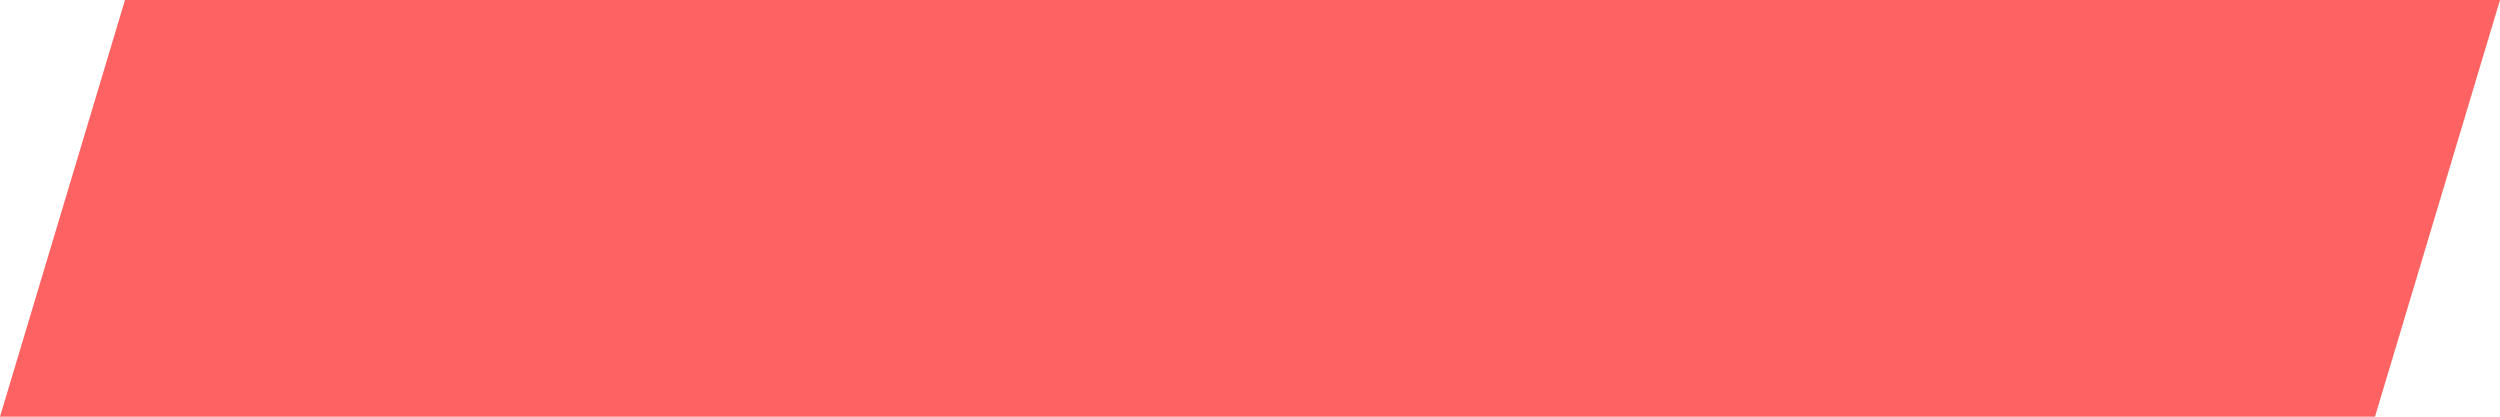
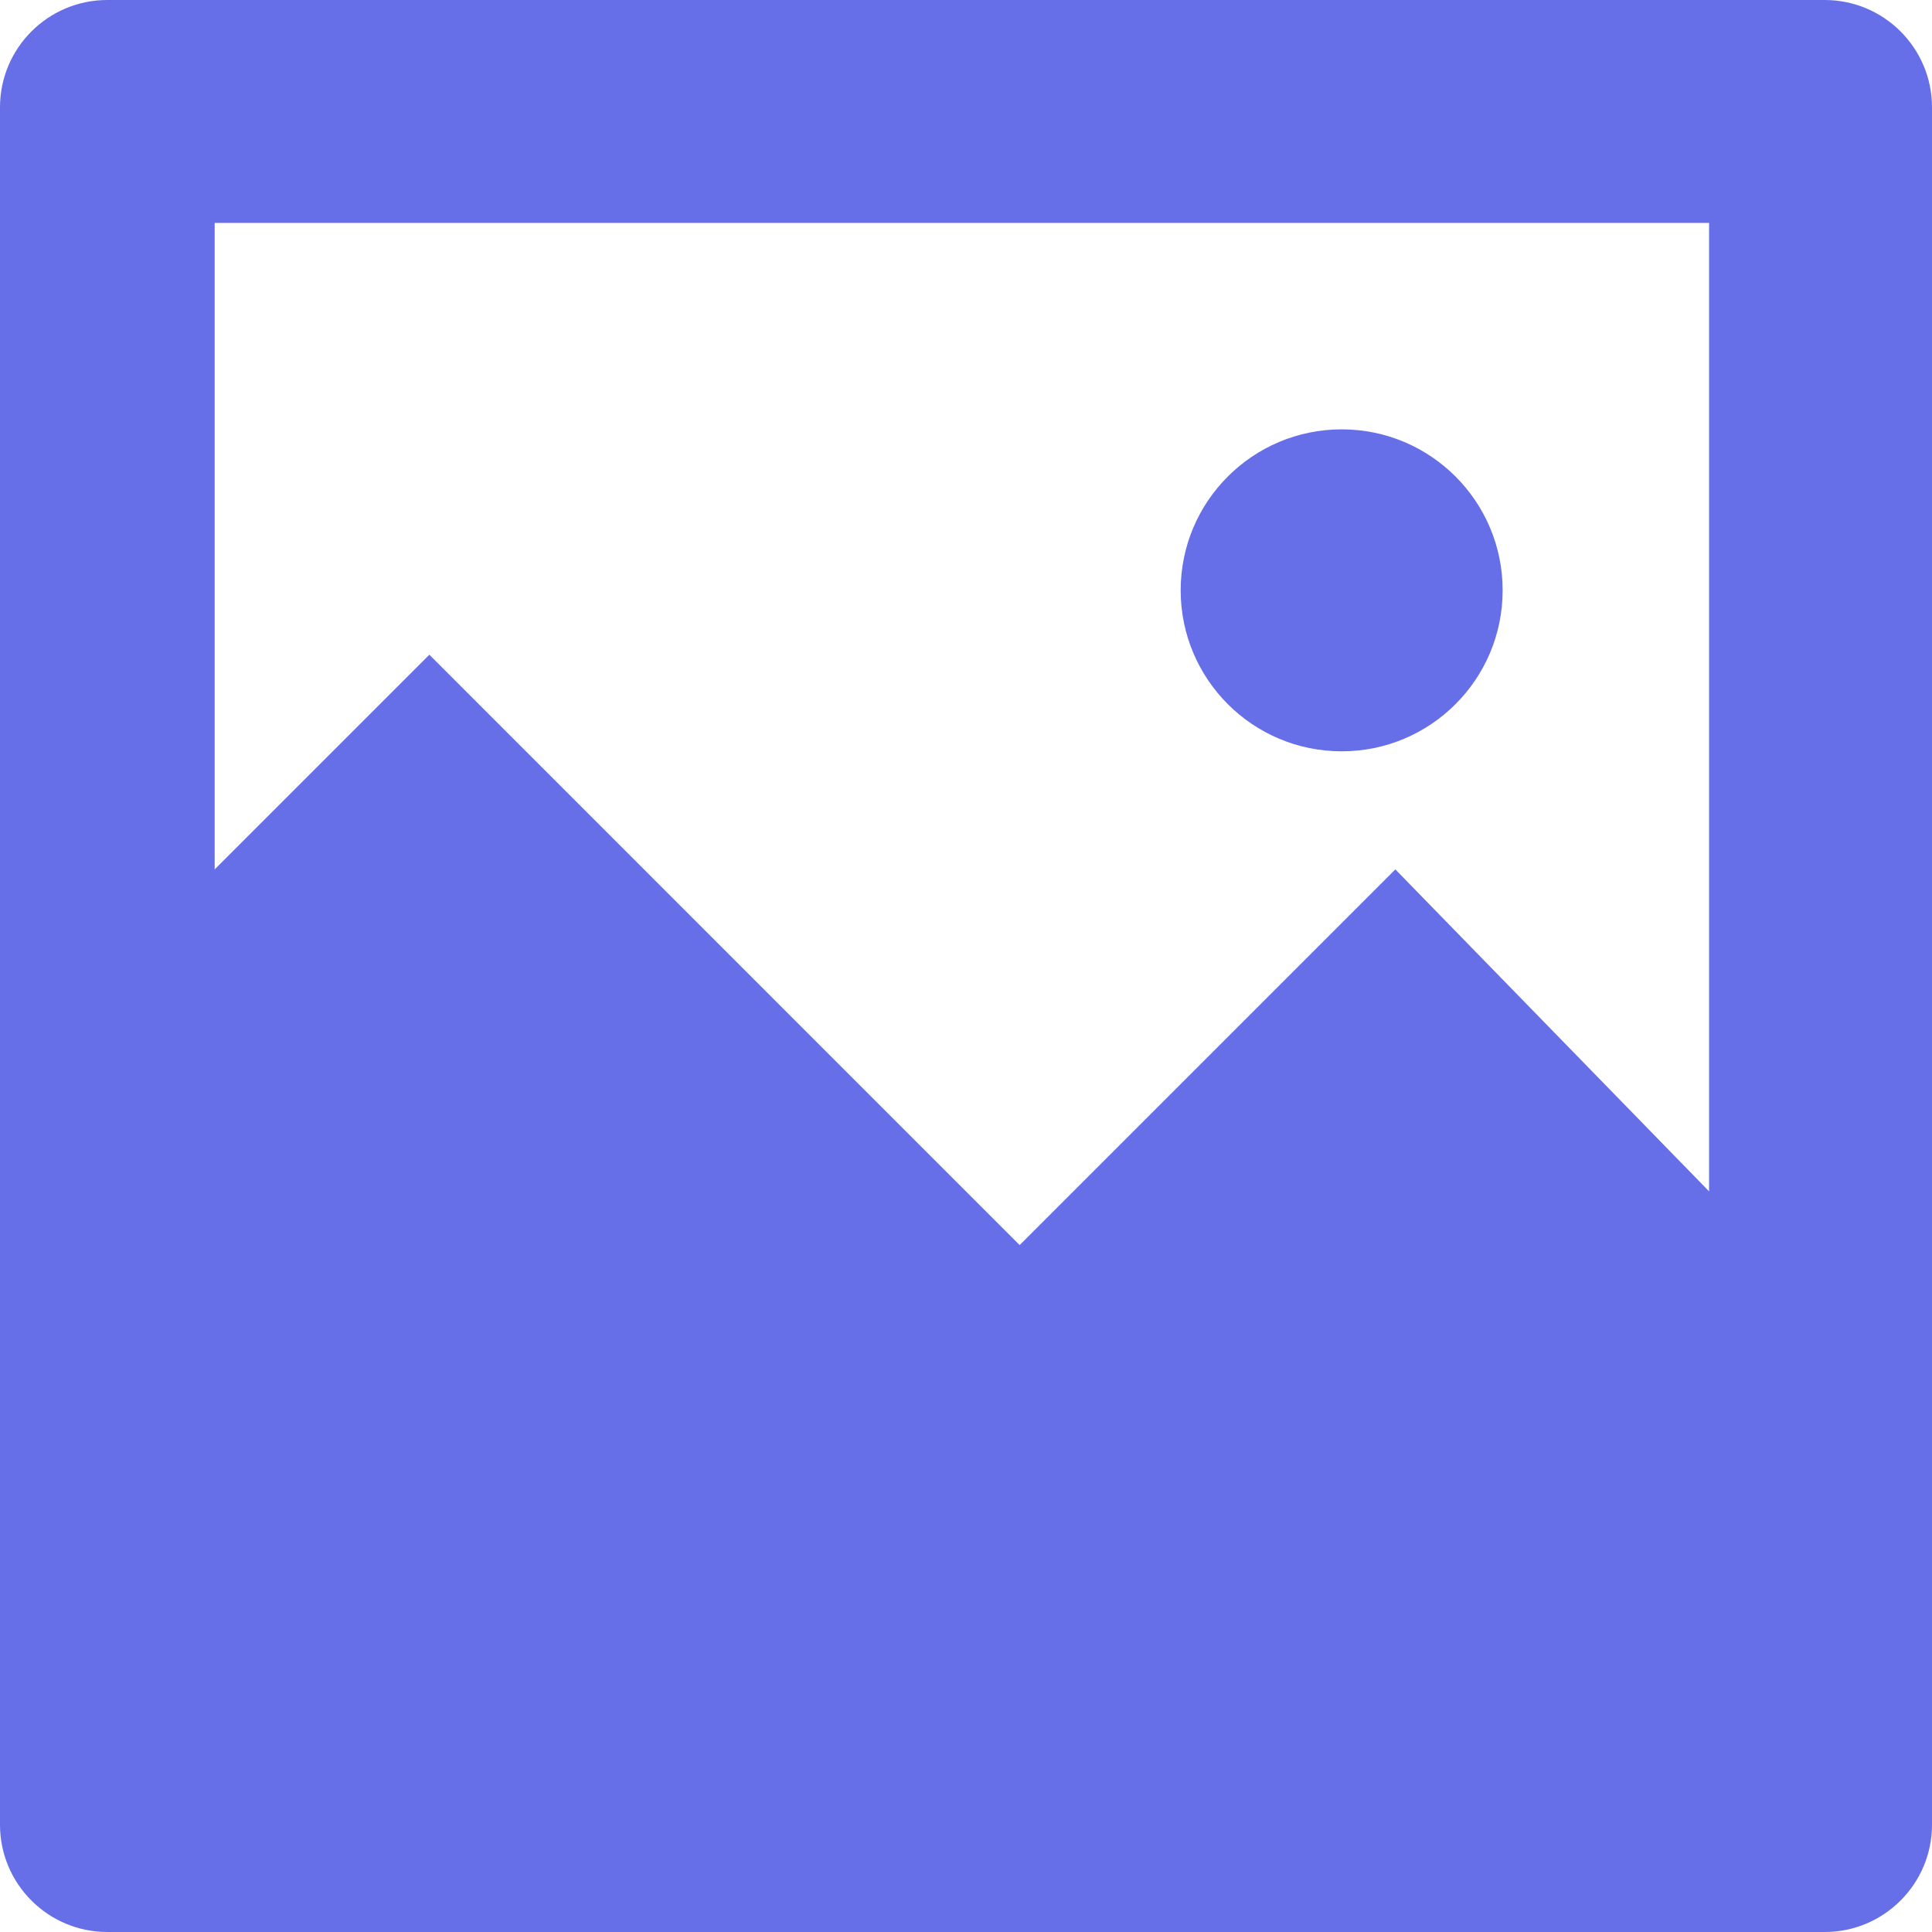
- <svg xmlns="http://www.w3.org/2000/svg" version="1.1" width="24px" height="4px">
-   <g transform="matrix(1 0 0 1 -1180 -129 )">
-     <path d="M 1180 133  L 1181.2 129  L 1204 129  L 1202.8 133  L 1180 133  Z " fill-rule="nonzero" fill="#ff6262" stroke="none" />
+ <svg xmlns="http://www.w3.org/2000/svg" version="1.1" width="26px" height="26px">
+   <g transform="matrix(1 0 0 1 -76 -210 )">
+     <path d="M 2.889 3  L 2.889 11.7  L 5.778 8.811  L 13.722 16.756  L 18.778 11.7  L 23 16.033  L 23 3  L 2.889 3  Z M 0 1.444  C 0 0.647  0.647 0  1.444 0  L 24.556 0  C 25.353 0  26 0.647  26 1.444  L 26 24.556  C 26 25.353  25.353 26  24.556 26  L 1.444 26  C 0.647 26  0 25.353  0 24.556  L 0 1.444  Z M 18.056 10.111  C 16.859 10.111  15.889 9.141  15.889 7.944  C 15.889 6.748  16.859 5.778  18.056 5.778  C 19.252 5.778  20.222 6.748  20.222 7.944  C 20.222 9.141  19.252 10.111  18.056 10.111  Z " fill-rule="nonzero" fill="#666ee8" stroke="none" transform="matrix(1 0 0 1 76 210 )" />
  </g>
</svg>
